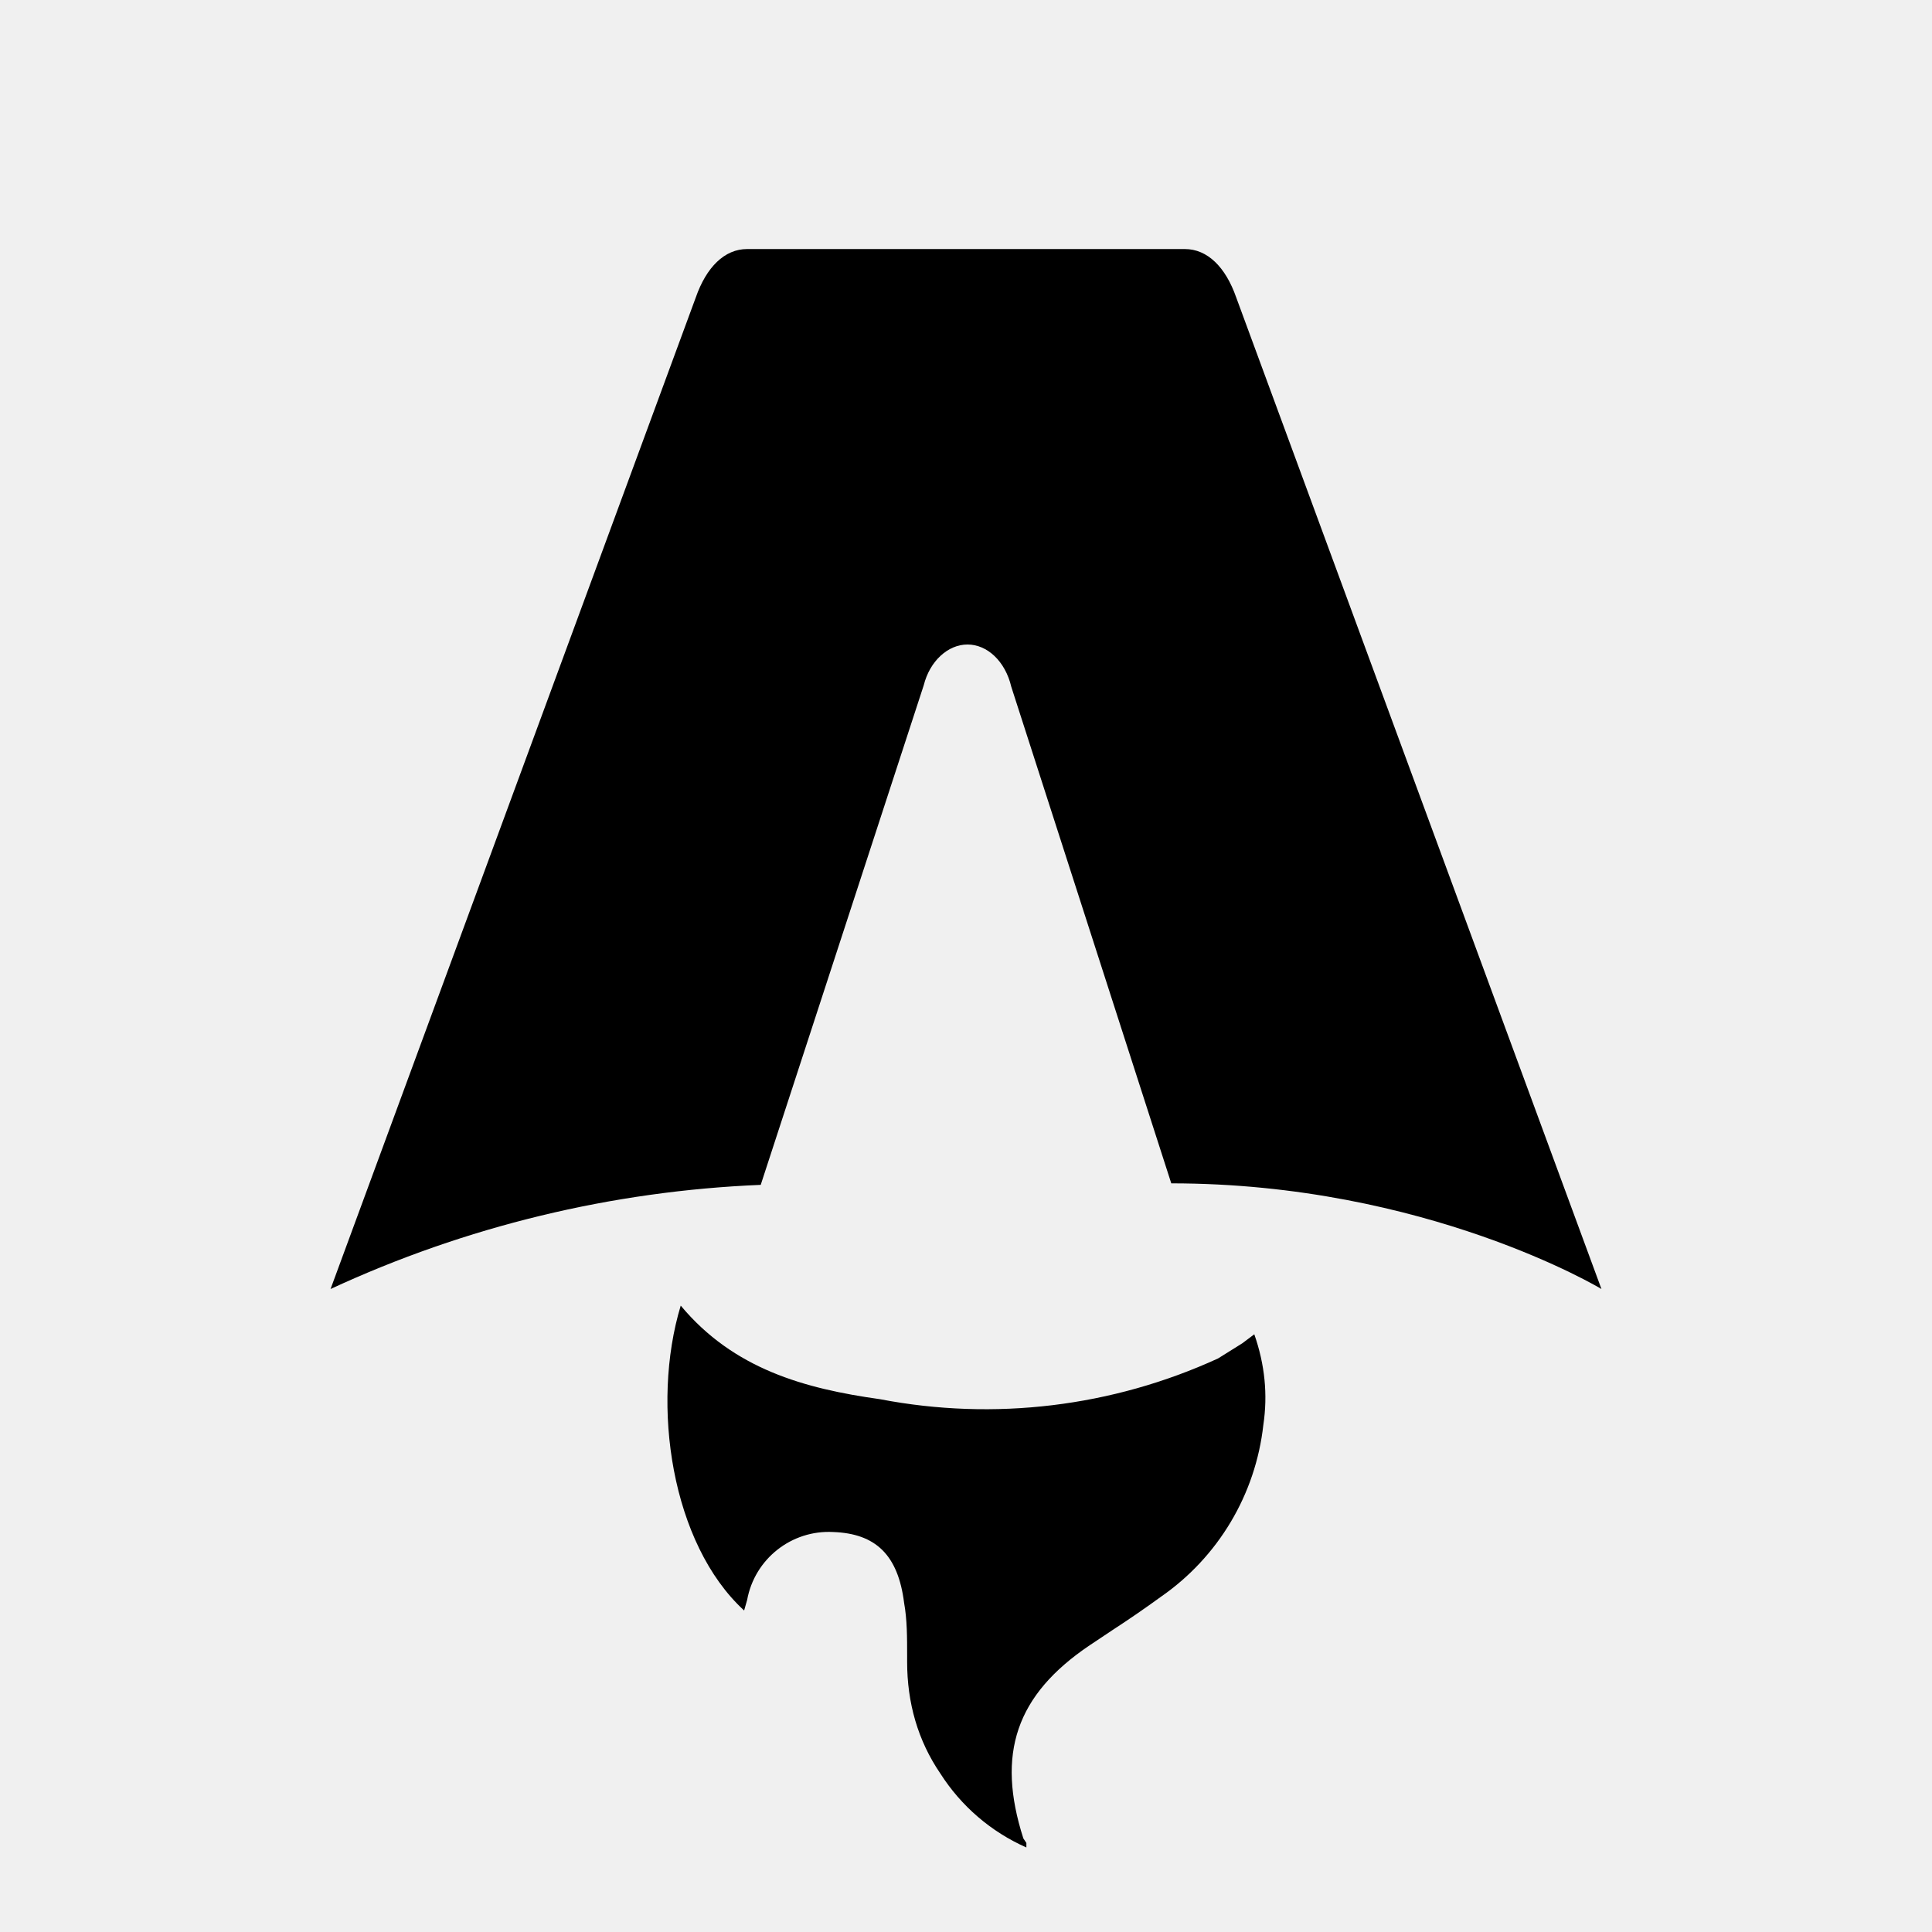
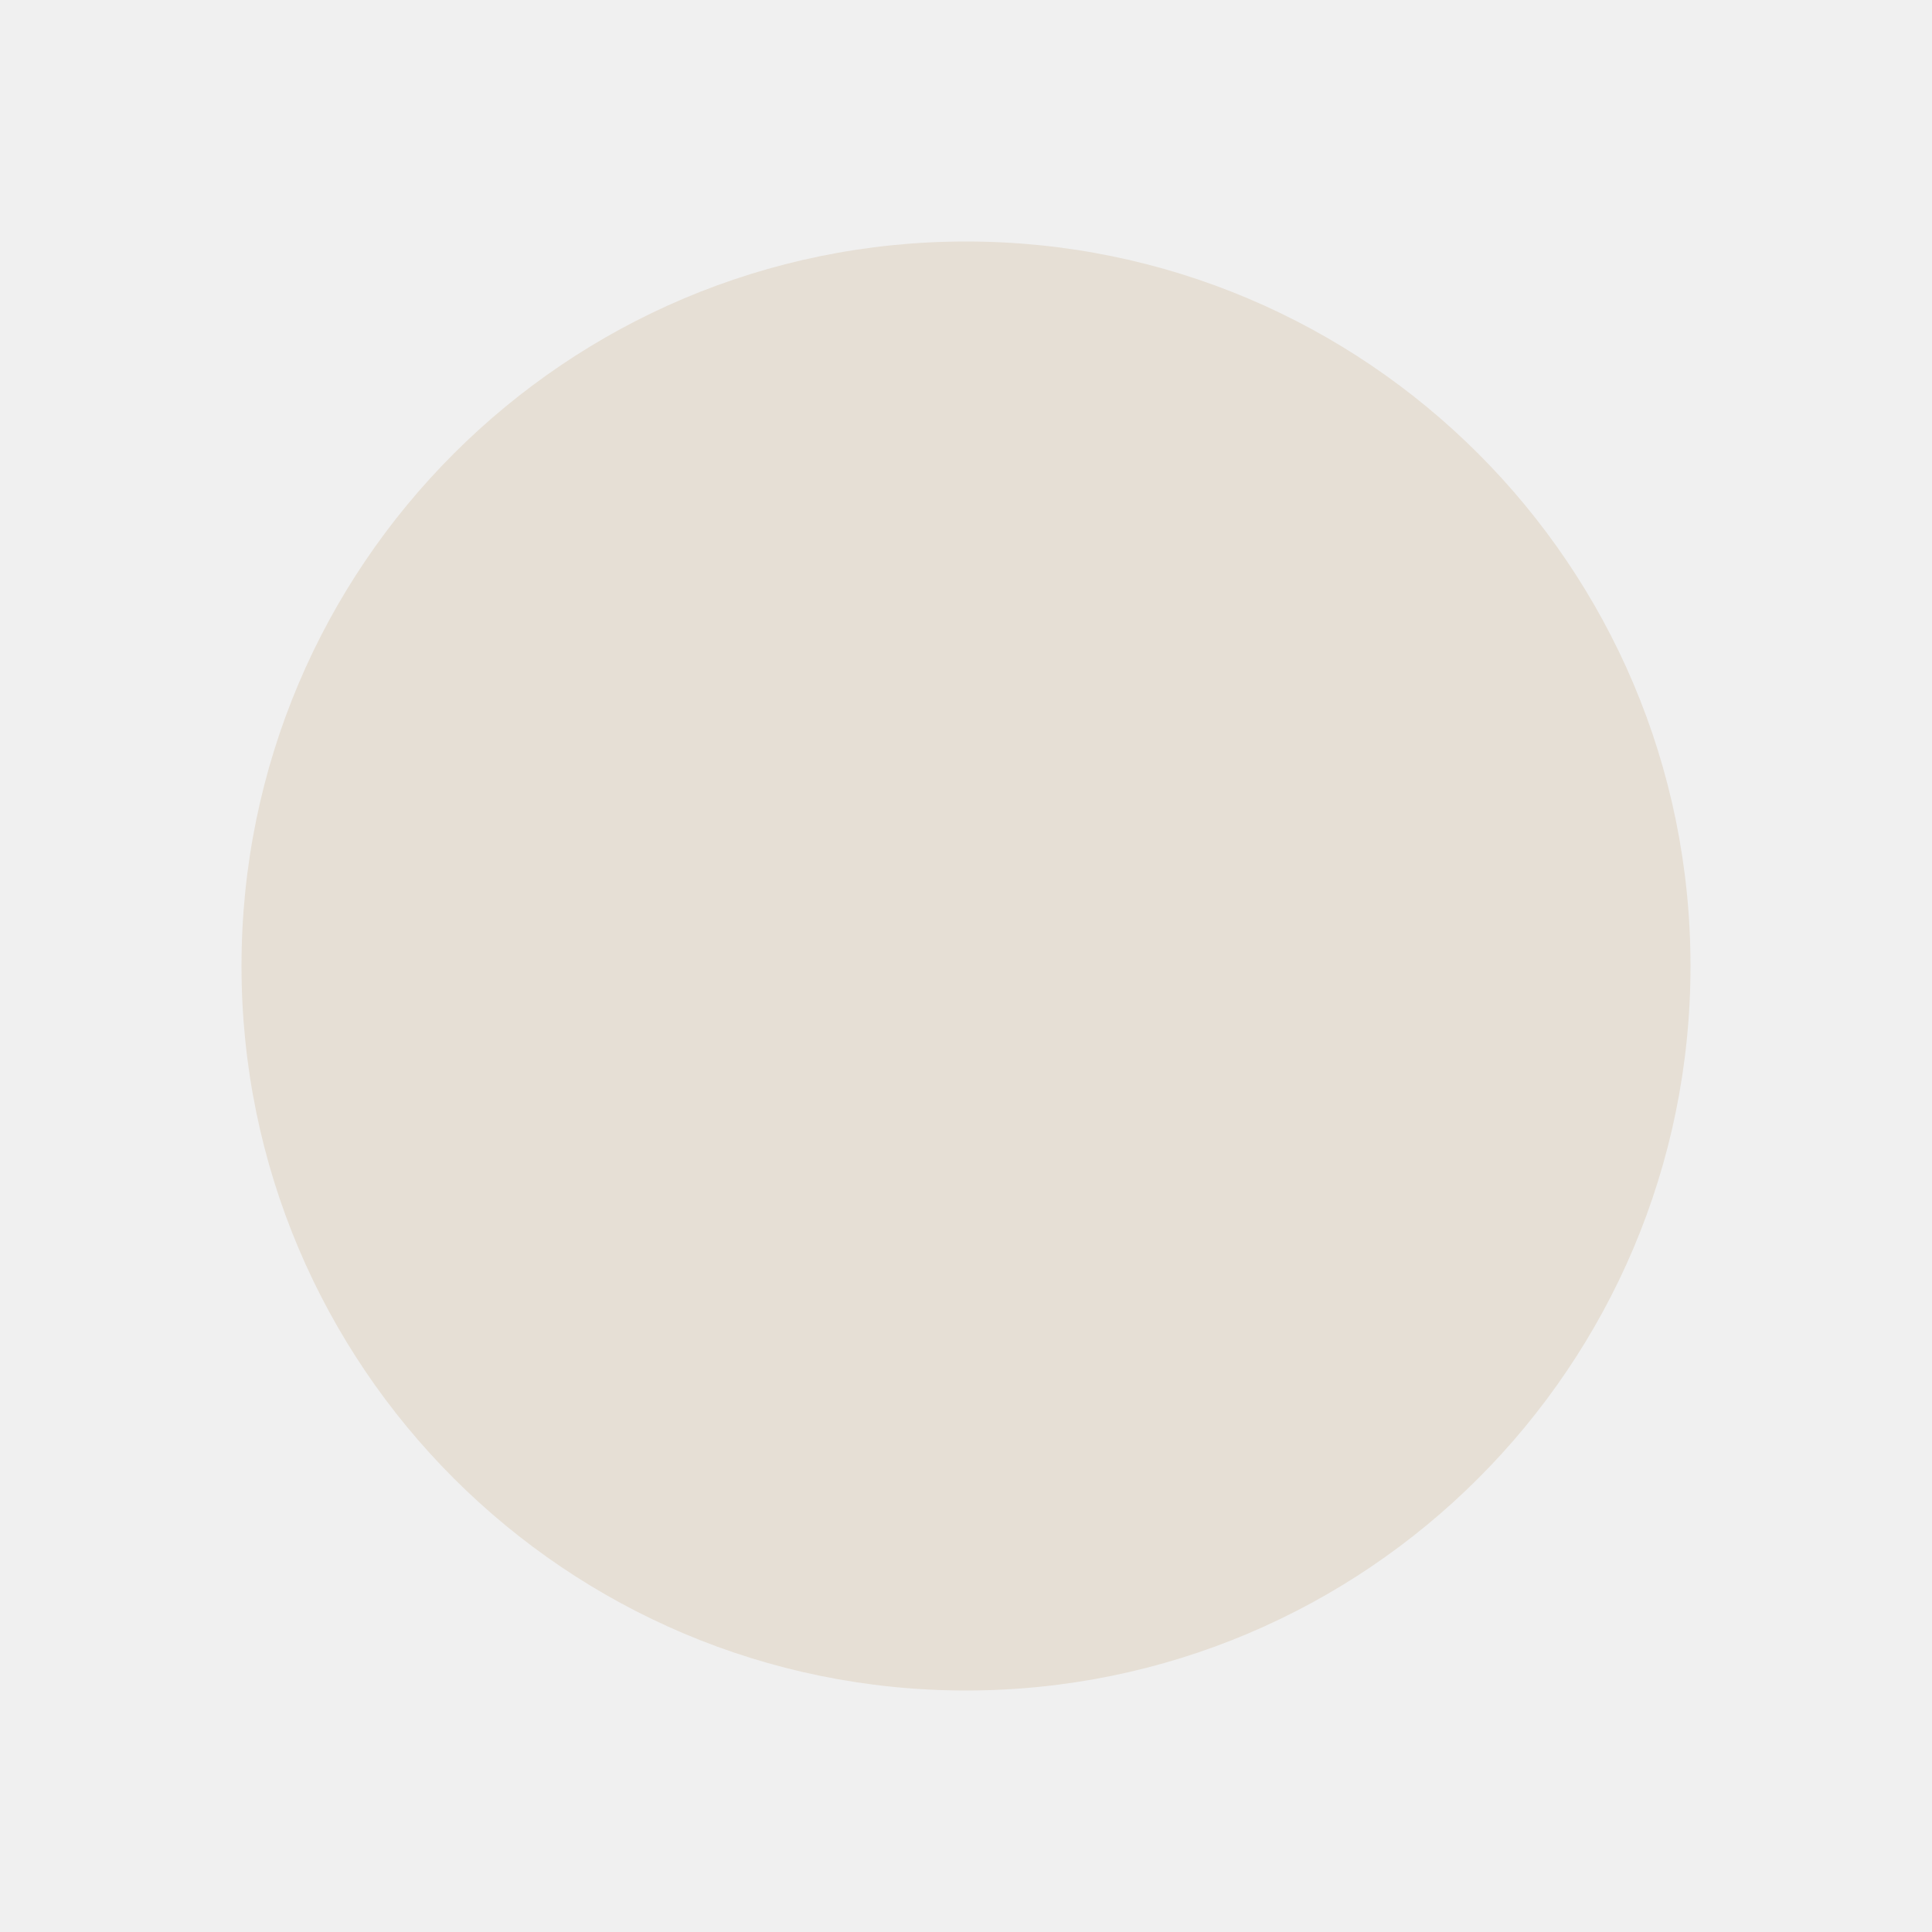
- <svg xmlns="http://www.w3.org/2000/svg" fill="none" viewBox="0 0 128 128">
-   <path d="M50.4 78.5a75.1 75.1 0 0 0-28.5 6.9l24.2-65.7c.7-2 1.9-3.2 3.4-3.2h29c1.5 0 2.7 1.2 3.4 3.2l24.2 65.7s-11.6-7-28.5-7L67 45.5c-.4-1.7-1.6-2.8-2.9-2.8-1.3 0-2.5 1.1-2.9 2.7L50.4 78.5Zm-1.1 28.2Zm-4.2-20.2c-2 6.6-.6 15.8 4.2 20.2a17.5 17.5 0 0 1 .2-.7 5.5 5.5 0 0 1 5.7-4.5c2.8.1 4.3 1.5 4.7 4.7.2 1.1.2 2.3.2 3.5v.4c0 2.7.7 5.2 2.2 7.4a13 13 0 0 0 5.7 4.9v-.3l-.2-.3c-1.8-5.6-.5-9.5 4.4-12.8l1.5-1a73 73 0 0 0 3.2-2.2 16 16 0 0 0 6.8-11.4c.3-2 .1-4-.6-6l-.8.6-1.6 1a37 37 0 0 1-22.4 2.7c-5-.7-9.7-2-13.2-6.2Z" />
-   <style>
-         path { fill: #000; }
-         @media (prefers-color-scheme: dark) {
-             path { fill: #FFF; }
-         }
-     </style>
+ <svg xmlns="http://www.w3.org/2000/svg" version="1.1" id="Livello_1" x="0px" y="0px" viewBox="0 0 128 128" style="enable-background:new 0 0 128 128;" xml:space="preserve">
+   <style type="text/css">
+ 	.st0{fill:#E6DFD5;}
+ </style>
+   <circle class="st0" cx="64" cy="64" r="48" />
</svg>
